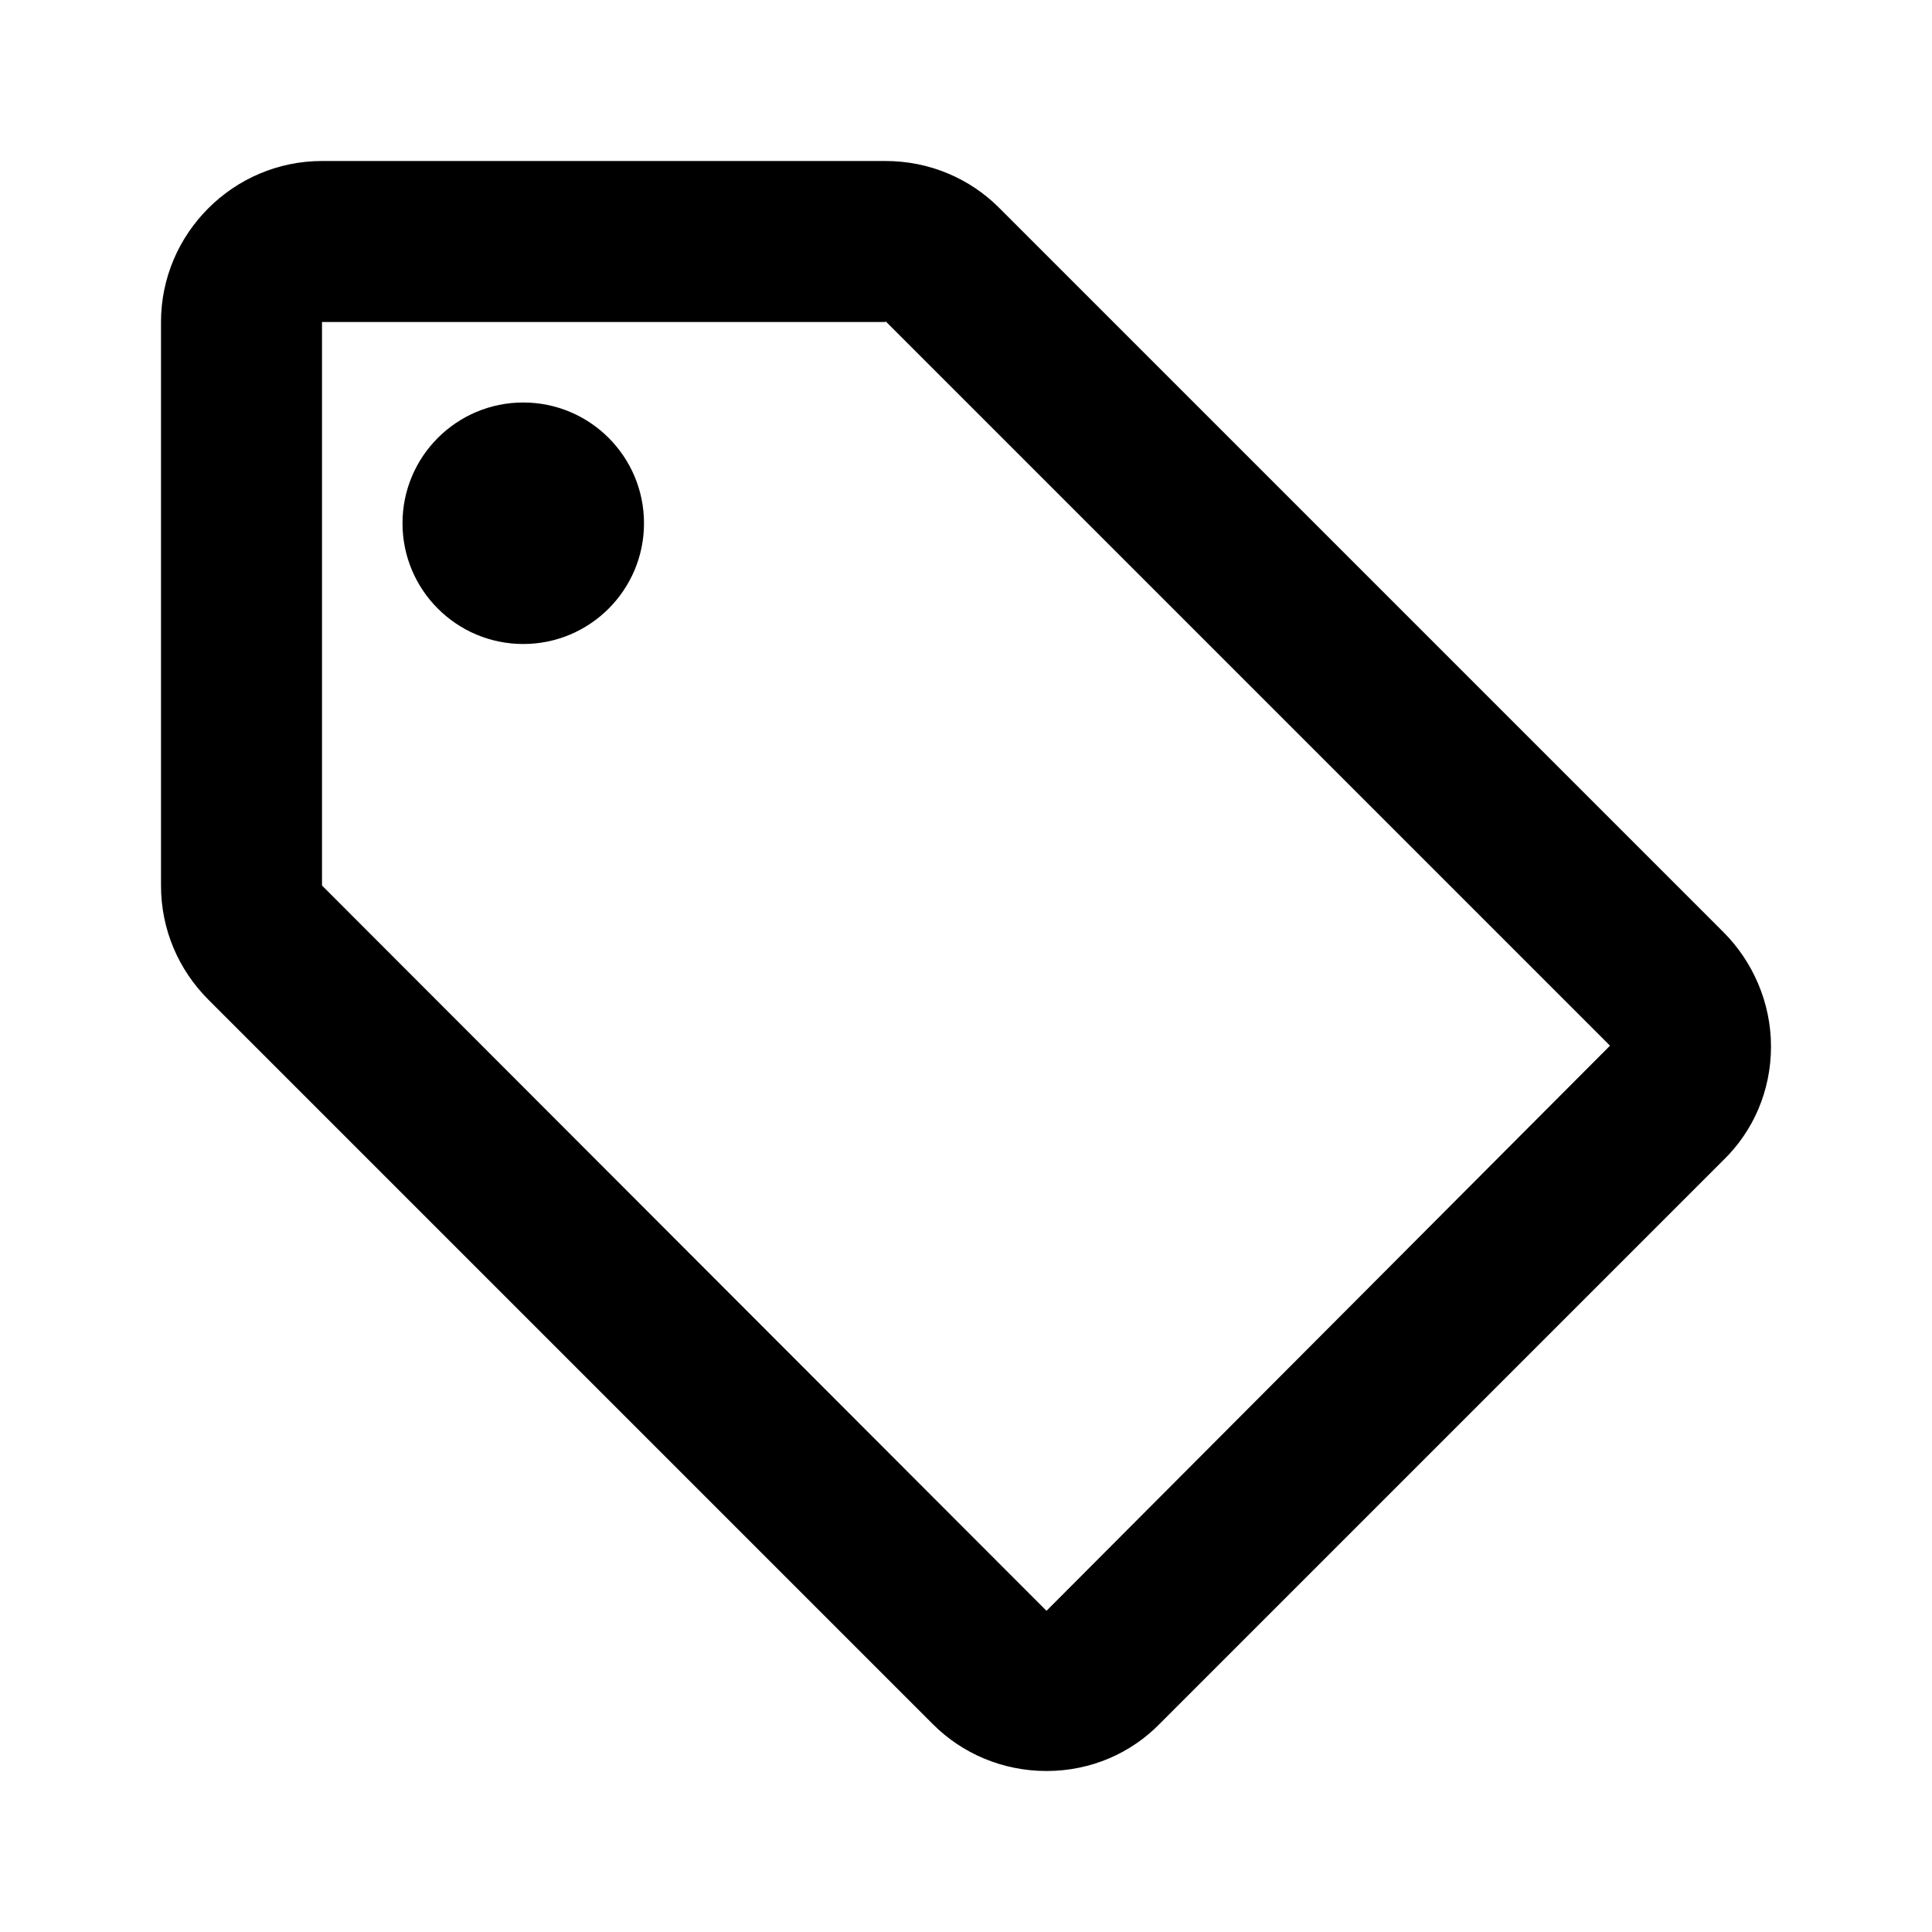
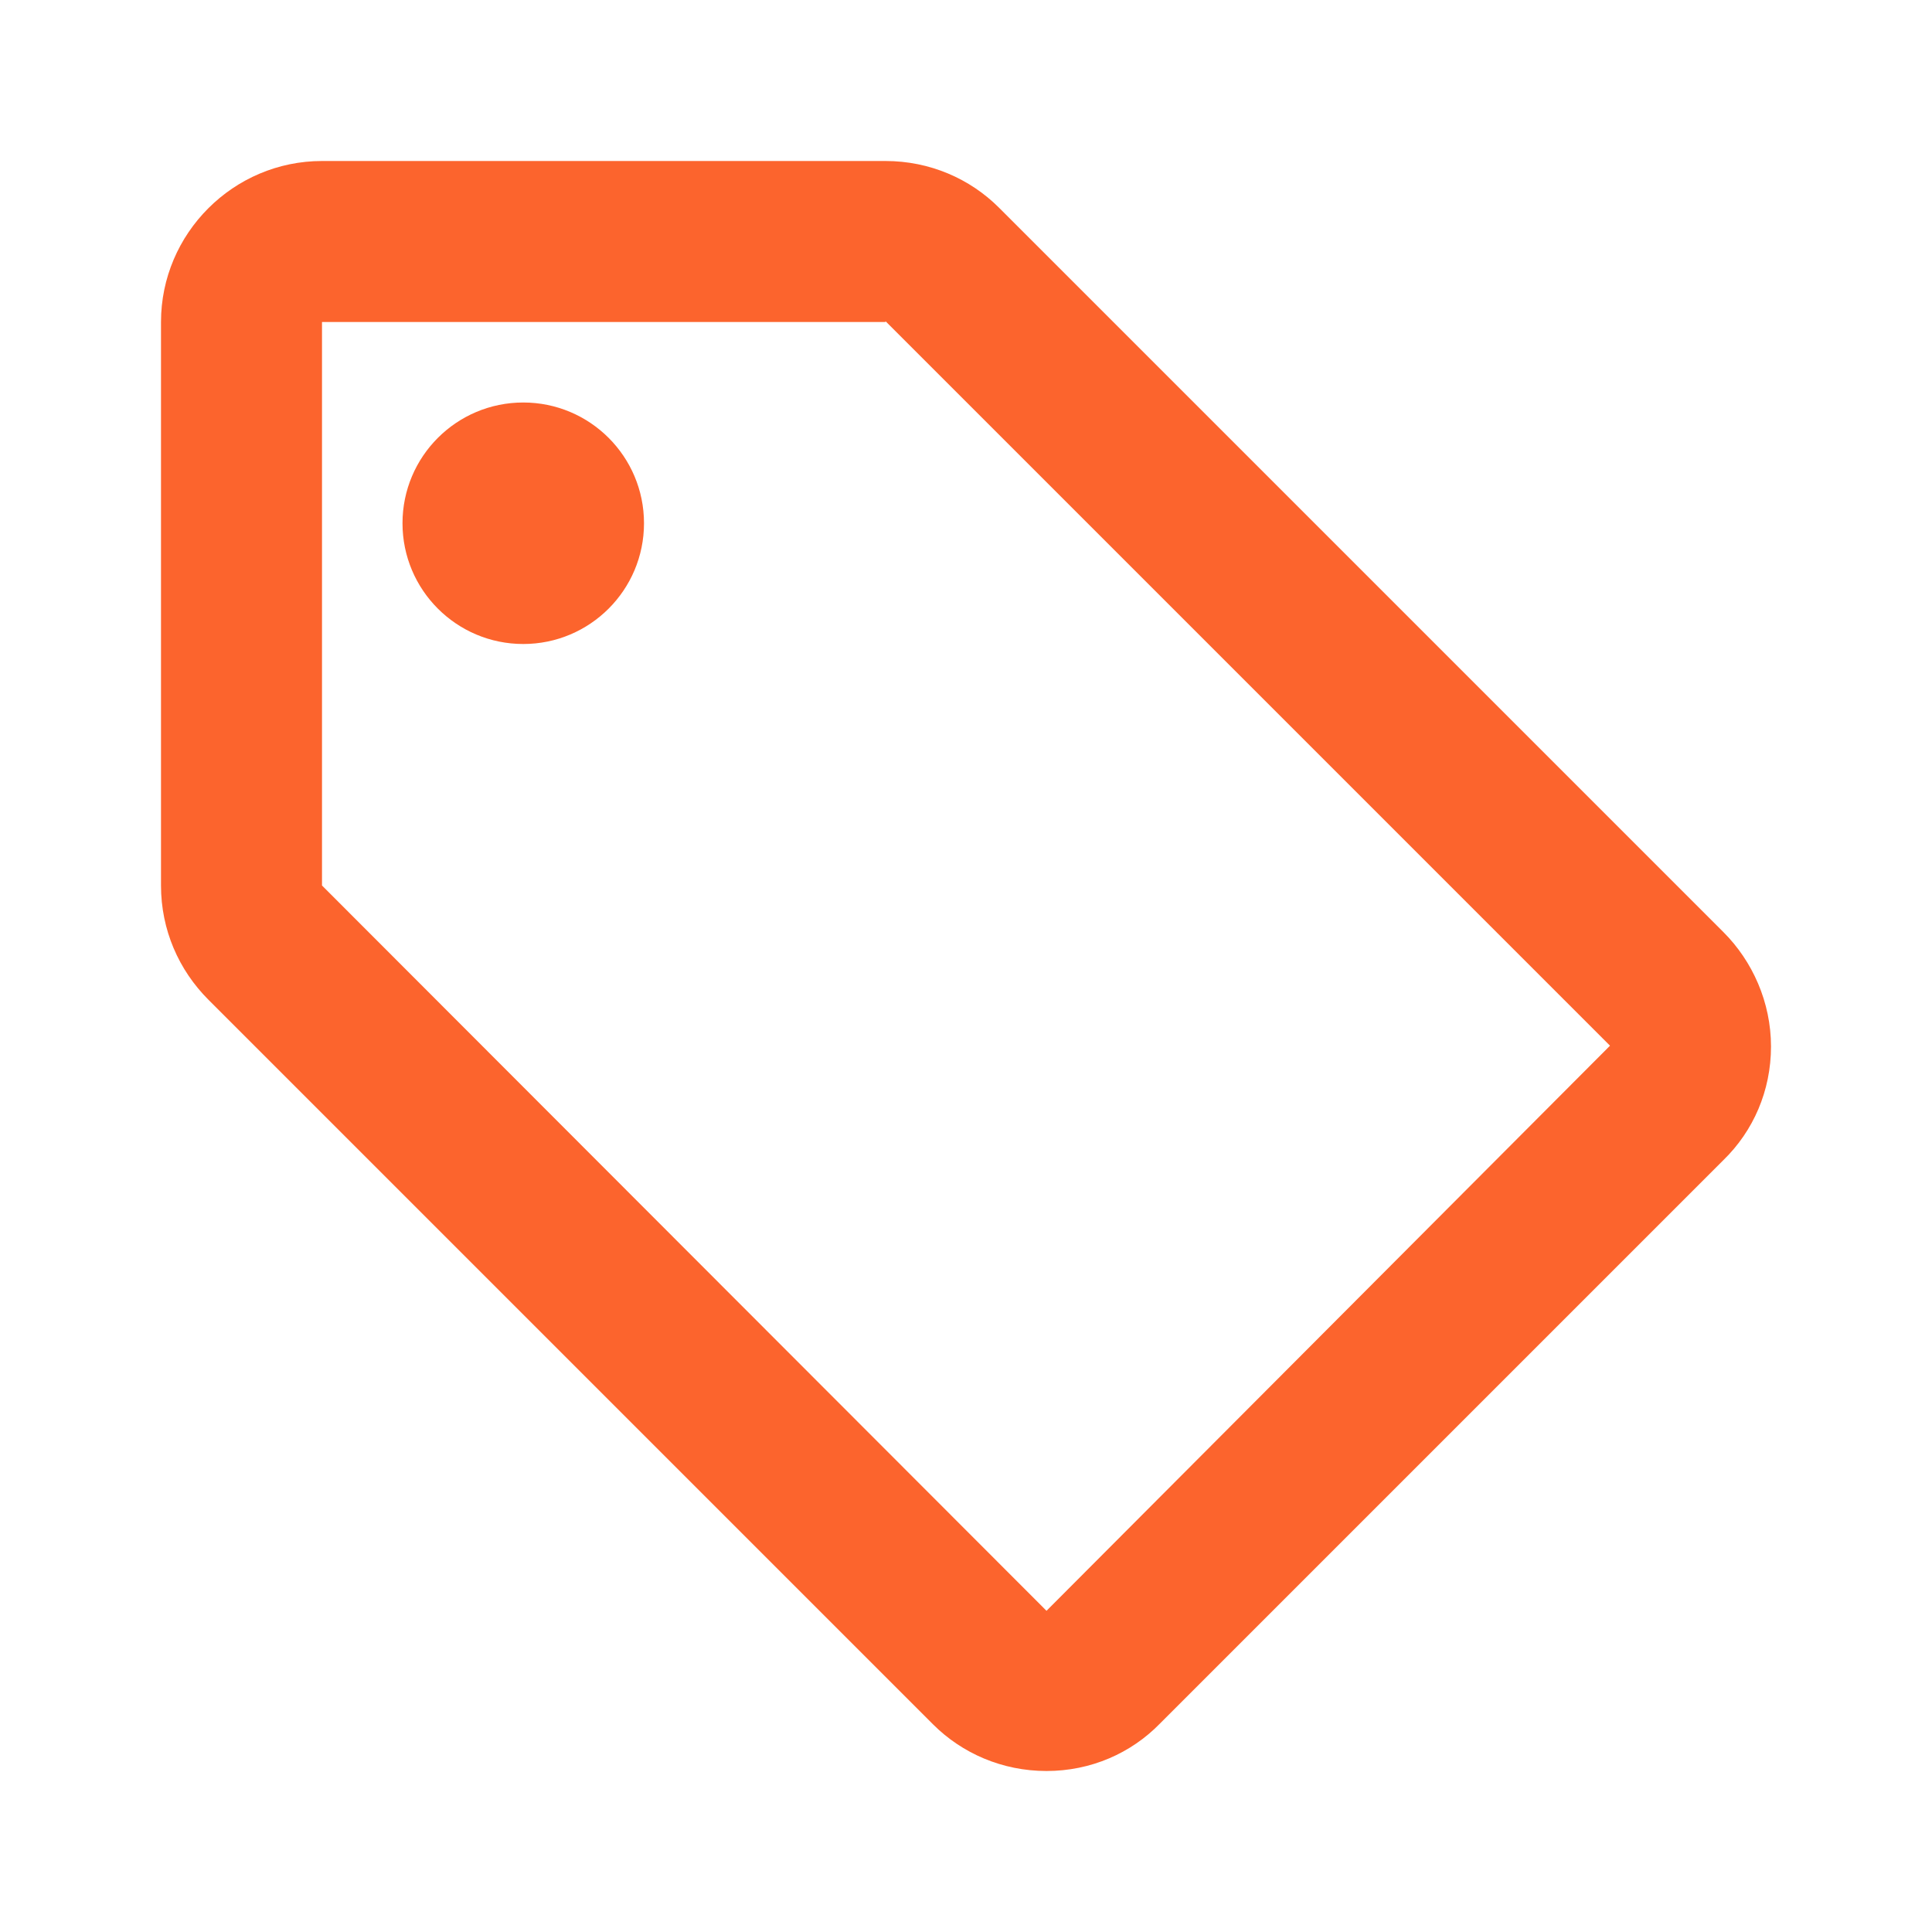
- <svg xmlns="http://www.w3.org/2000/svg" height="24px" viewBox="0 0 24 24" width="24px" fill="#000000">
+ <svg xmlns="http://www.w3.org/2000/svg" height="24px" viewBox="0 0 24 24" width="24px" fill="#FC642D">
  <path d="M0 0h24v24H0V0z" fill="none" />
  <path d="M21.41 11.58l-9-9C12.05 2.22 11.55 2 11 2H4c-1.1 0-2 .9-2 2v7c0 .55.22 1.05.59 1.42l9 9c.36.36.86.58 1.41.58s1.05-.22 1.41-.59l7-7c.37-.36.59-.86.59-1.41s-.23-1.06-.59-1.42zM13 20.01L4 11V4h7v-.01l9 9-7 7.02z" />
  <circle cx="6.5" cy="6.5" r="1.5" />
</svg>
